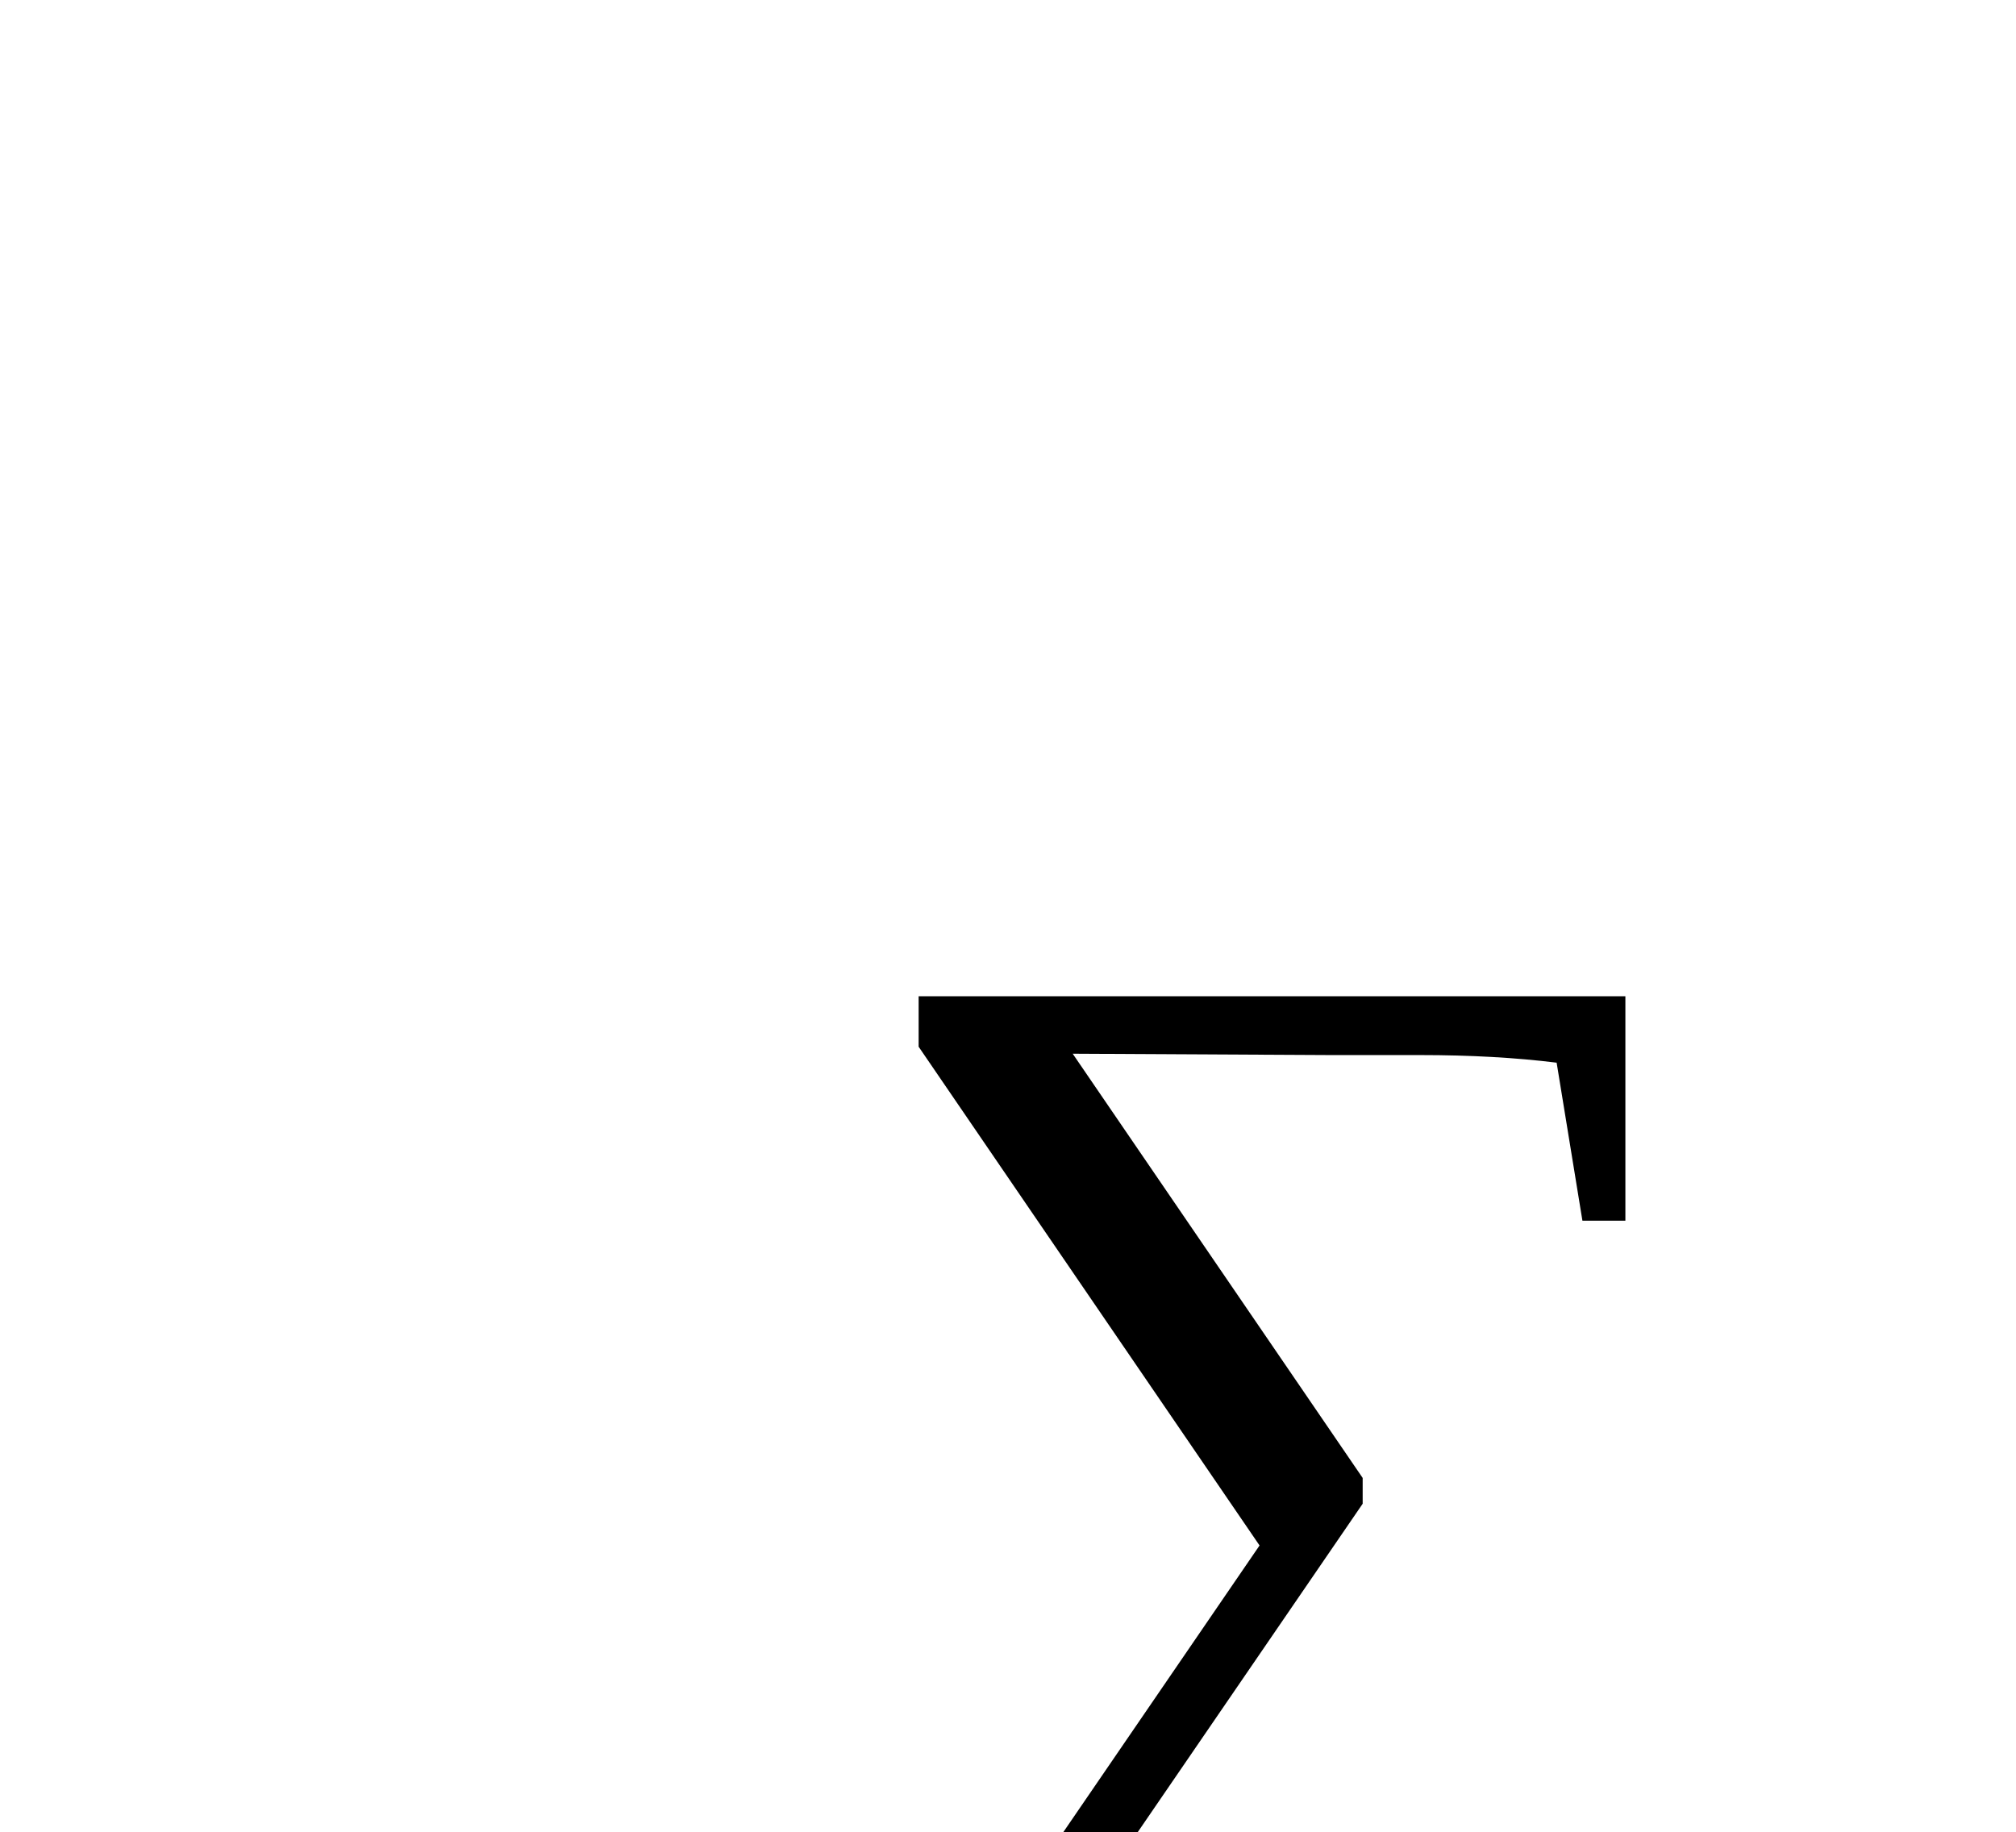
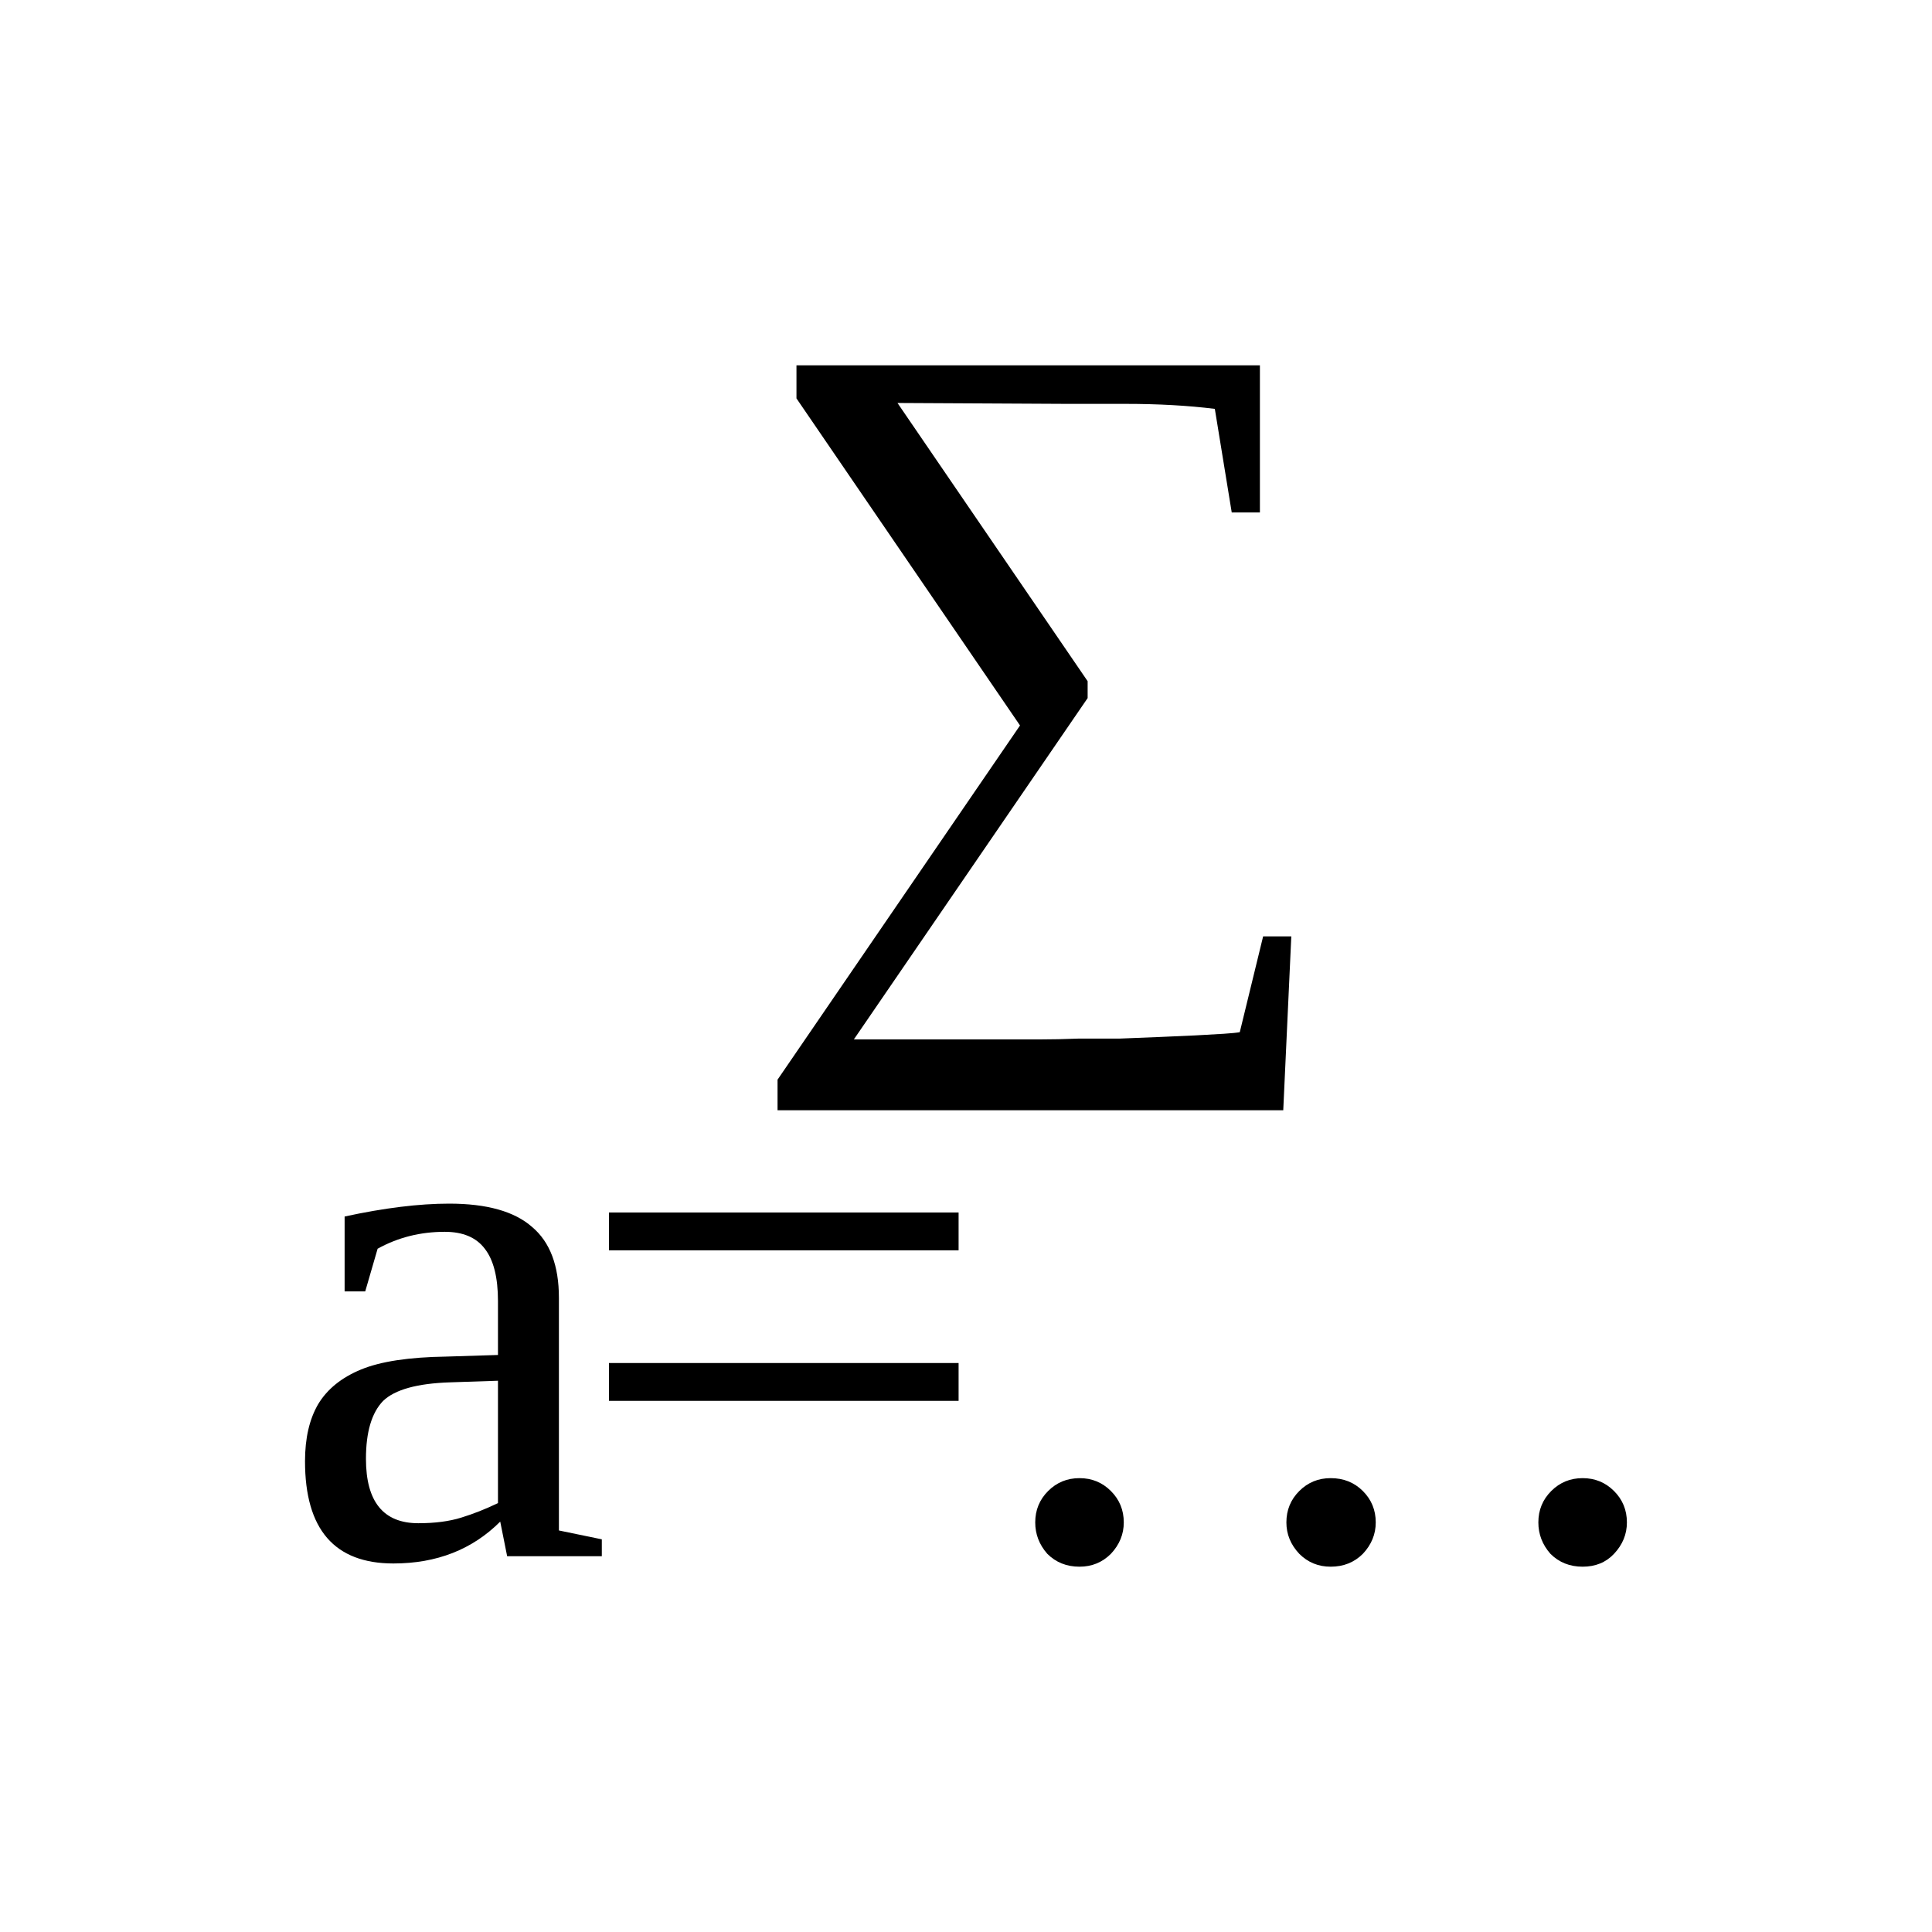
- <svg xmlns="http://www.w3.org/2000/svg" version="1.1">
-   <path d="M 11.1,12.04 V 12.25 L 8.196,16.49 H 10.51 Q 10.73,16.49 10.98,16.48 11.23,16.48 11.49,16.48 11.75,16.47 11.99,16.46 12.24,16.45 12.44,16.44 12.64,16.43 12.79,16.42 12.94,16.41 12.99,16.4 L 13.28,15.21 H 13.63 L 13.53,17.37 H 7.248 V 16.99 L 10.26,12.59 7.483,8.527 V 8.116 H 13.24 V 9.944 H 12.89 L 12.68,8.657 Q 12.18,8.595 11.57,8.595 10.96,8.595 10.84,8.595 L 8.738,8.584 Z" />
-   <path d="M 3.17,18.53 Q 3.872,18.53 4.2,18.82 4.533,19.1 4.533,19.7 V 22.59 L 5.066,22.7 V 22.91 H 3.89 L 3.804,22.48 Q 3.284,23 2.477,23 1.379,23 1.379,21.73 1.379,21.3 1.543,21.02 1.712,20.74 2.076,20.59 2.441,20.44 3.134,20.43 L 3.776,20.41 V 19.74 Q 3.776,19.3 3.612,19.09 3.453,18.88 3.115,18.88 2.66,18.88 2.281,19.09 L 2.127,19.62 H 1.871 V 18.69 Q 2.61,18.53 3.17,18.53 Z M 3.776,20.73 3.179,20.75 Q 2.569,20.77 2.35,20.98 2.136,21.2 2.136,21.7 2.136,22.5 2.787,22.5 3.097,22.5 3.321,22.43 3.548,22.36 3.776,22.25 Z" />
-   <path d="M 9.497,20.51 V 20.98 H 5.154 V 20.51 Z M 9.497,18.64 V 19.11 H 5.154 V 18.64 Z" />
-   <path d="M 11.55,22.49 Q 11.55,22.71 11.39,22.88 11.23,23.04 11,23.04 10.76,23.04 10.6,22.88 10.45,22.71 10.45,22.49 10.45,22.26 10.61,22.1 10.77,21.94 11,21.94 11.23,21.94 11.39,22.1 11.55,22.26 11.55,22.49 Z M 14.68,22.49 Q 14.68,22.71 14.52,22.88 14.36,23.04 14.12,23.04 13.89,23.04 13.73,22.88 13.57,22.71 13.57,22.49 13.57,22.26 13.73,22.1 13.89,21.94 14.12,21.94 14.36,21.94 14.52,22.1 14.68,22.26 14.68,22.49 Z M 17.8,22.49 Q 17.8,22.71 17.64,22.88 17.49,23.04 17.25,23.04 17.01,23.04 16.85,22.88 16.7,22.71 16.7,22.49 16.7,22.26 16.86,22.1 17.02,21.94 17.25,21.94 17.48,21.94 17.64,22.1 17.8,22.26 17.8,22.49 Z" />
+ <svg xmlns="http://www.w3.org/2000/svg" version="1.1" id="svg172" width="24" height="24">
+   <defs id="defs176" />
+   <path d="m 13.511,8.462 v 0.21 L 10.607,12.912 h 2.314 q 0.22,0 0.47,-0.01 0.25,0 0.51,0 0.26,-0.01 0.5,-0.02 0.25,-0.01 0.45,-0.02 0.2,-0.01 0.35,-0.02 0.15,-0.01 0.2,-0.02 l 0.29,-1.19 h 0.35 l -0.1,2.16 h -6.282 v -0.38 l 3.012,-4.4 -2.777,-4.063 v -0.411 h 5.757 v 1.828 h -0.35 l -0.21,-1.287 q -0.5,-0.062 -1.11,-0.062 -0.61,0 -0.73,0 l -2.102,-0.011 z" id="path164" />
+   <path d="m 5.58,14.952 q 0.702,0 1.03,0.29 0.333,0.28 0.333,0.88 v 2.89 l 0.533,0.11 v 0.21 h -1.176 l -0.086,-0.43 q -0.52,0.52 -1.327,0.52 -1.098,0 -1.098,-1.27 0,-0.43 0.164,-0.71 0.169,-0.28 0.533,-0.43 0.365,-0.15 1.058,-0.16 l 0.642,-0.02 v -0.67 q 0,-0.44 -0.164,-0.65 -0.159,-0.21 -0.497,-0.21 -0.455,0 -0.834,0.21 l -0.154,0.53 h -0.256 v -0.93 q 0.739,-0.16 1.299,-0.16 z m 0.606,2.2 -0.597,0.02 q -0.61,0.02 -0.829,0.23 -0.214,0.22 -0.214,0.72 0,0.8 0.651,0.8 0.31,0 0.534,-0.07 0.227,-0.07 0.455,-0.18 z" id="path166" />
+   <path d="m 11.908,16.932 v 0.47 h -4.343 v -0.47 z m 0,-1.87 v 0.47 h -4.343 v -0.47 z" id="path168" />
+   <path d="m 13.96,18.912 q 0,0.22 -0.16,0.39 -0.16,0.16 -0.39,0.16 -0.24,0 -0.4,-0.16 -0.15,-0.17 -0.15,-0.39 0,-0.23 0.16,-0.39 0.16,-0.16 0.39,-0.16 0.23,0 0.39,0.16 0.16,0.16 0.16,0.39 z m 3.13,0 q 0,0.22 -0.16,0.39 -0.16,0.16 -0.4,0.16 -0.23,0 -0.39,-0.16 -0.16,-0.17 -0.16,-0.39 0,-0.23 0.16,-0.39 0.16,-0.16 0.39,-0.16 0.24,0 0.4,0.16 0.16,0.16 0.16,0.39 z m 3.12,0 q 0,0.22 -0.16,0.39 -0.15,0.16 -0.39,0.16 -0.24,0 -0.4,-0.16 -0.15,-0.17 -0.15,-0.39 0,-0.23 0.16,-0.39 0.16,-0.16 0.39,-0.16 0.23,0 0.39,0.16 0.16,0.16 0.16,0.39 z" id="path170" />
</svg>
